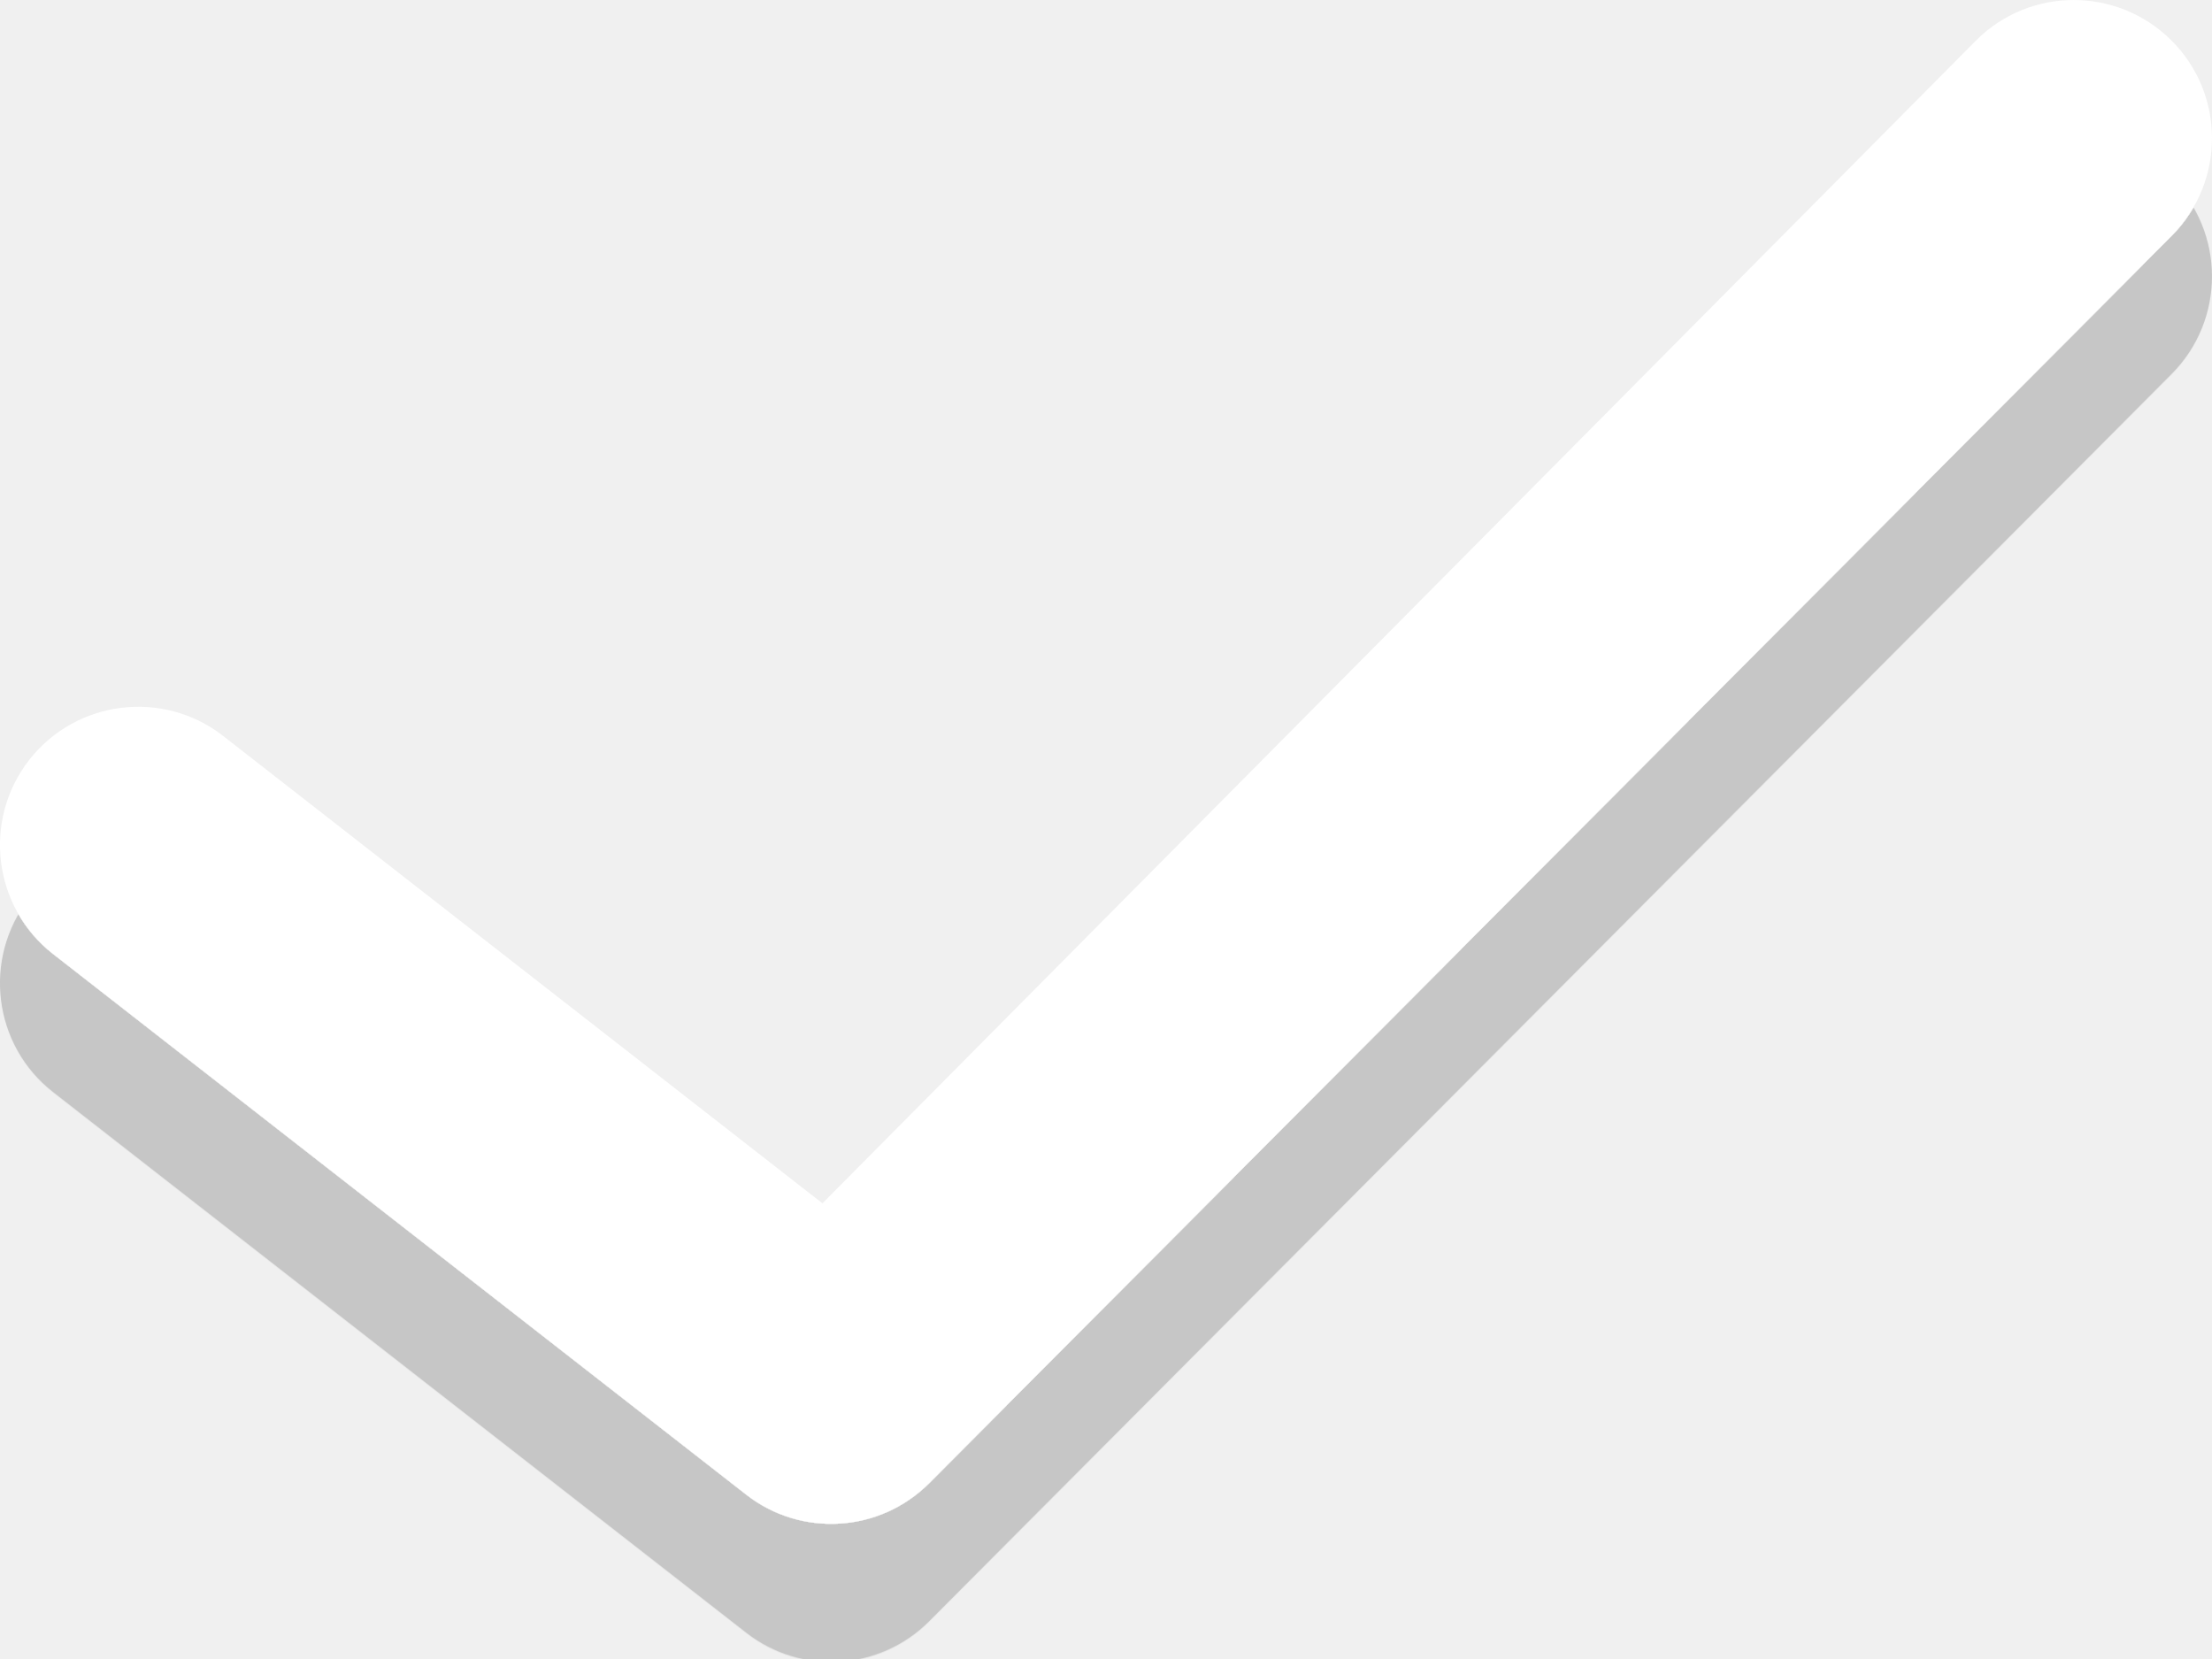
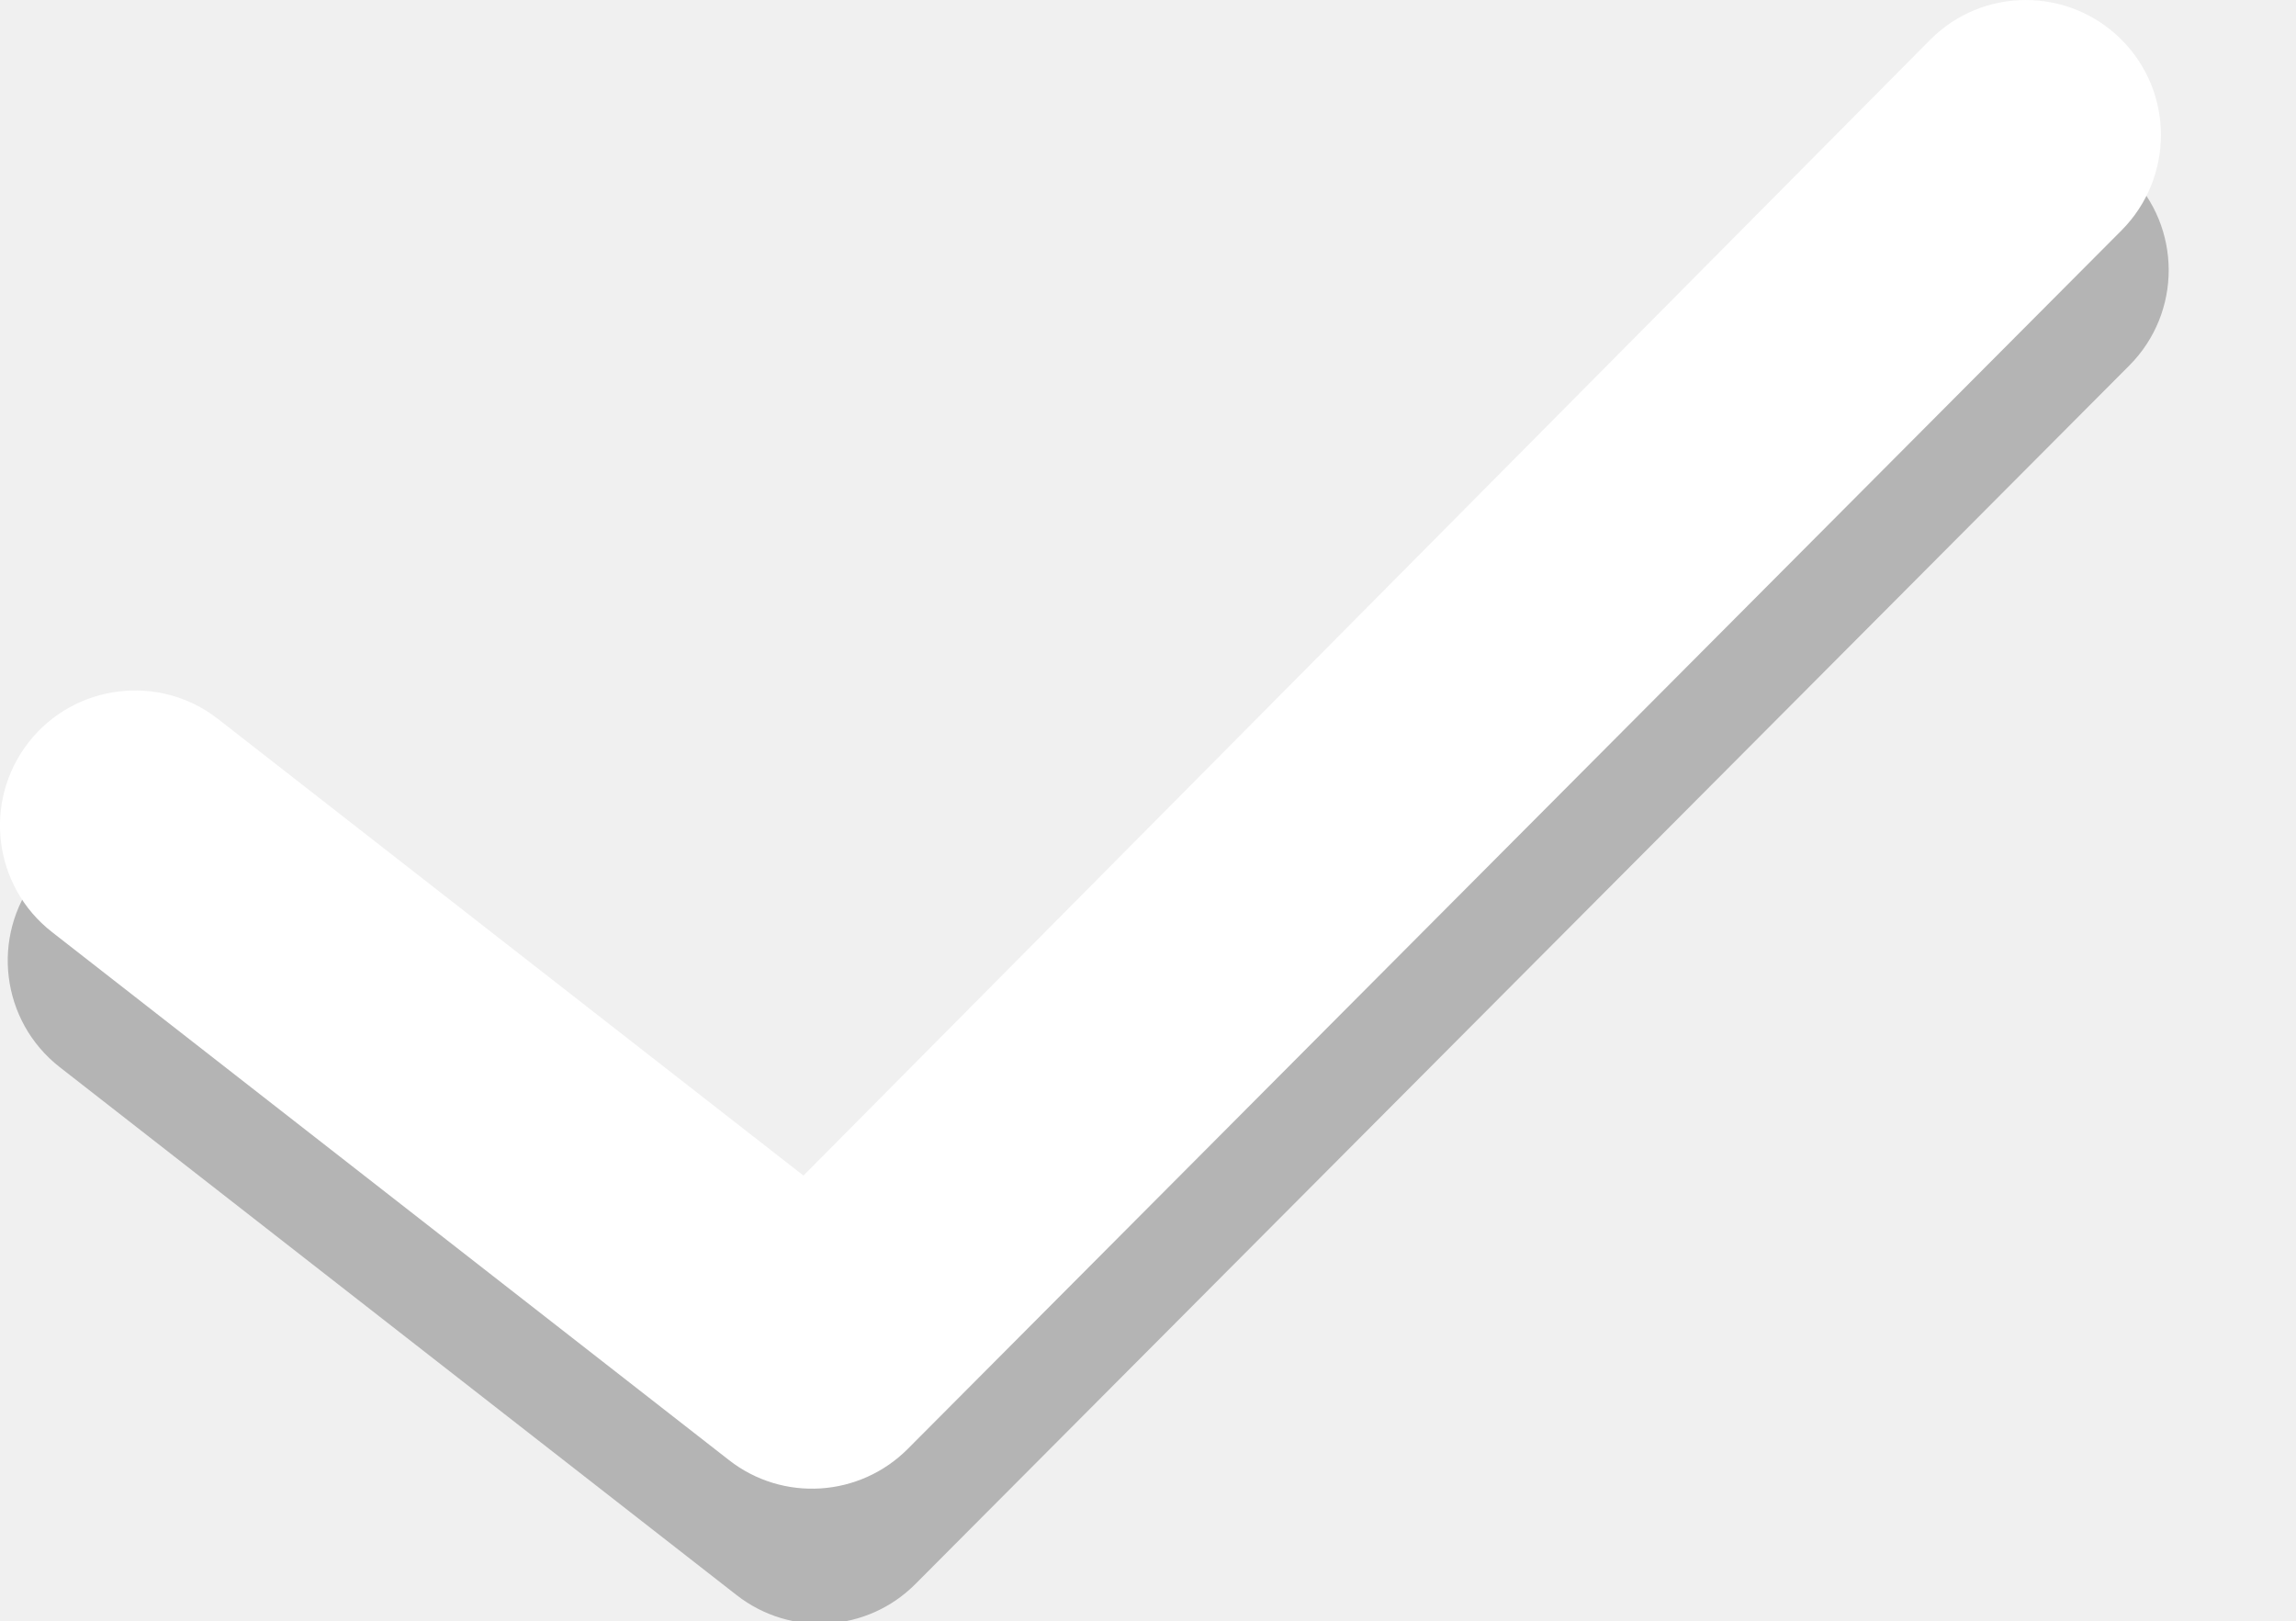
- <svg xmlns="http://www.w3.org/2000/svg" width="16px" height="12px" viewBox="0 0 16 12" version="1.1">
-   <defs>
-     <filter x="-50%" y="-50%" width="200%" height="200%" filterUnits="objectBoundingBox" id="filter-1">
-       <feOffset dx="0" dy="1" in="SourceAlpha" result="shadowOffsetOuter1" />
-       <feGaussianBlur stdDeviation="0" in="shadowOffsetOuter1" result="shadowBlurOuter1" />
-       <feColorMatrix values="0 0 0 0 0   0 0 0 0 0   0 0 0 0 0  0 0 0 0.175 0" in="shadowBlurOuter1" type="matrix" result="shadowMatrixOuter1" />
-       <feMerge>
-         <feMergeNode in="shadowMatrixOuter1" />
-         <feMergeNode in="SourceGraphic" />
-       </feMerge>
-     </filter>
-   </defs>
+ <svg xmlns="http://www.w3.org/2000/svg" width="17px" height="12px" viewBox="0 0 17 12" version="1.1">
+   <defs />
  <g id="Page-1" stroke="none" stroke-width="1" fill="none" fill-rule="evenodd">
-     <g id="Icons" transform="translate(-433, -400)" filter="url(#filter-1)" fill="#FFFFFF">
-       <path d="M438.398,410.811 C438.796,411.122 439.364,411.086 439.721,410.728 L448.708,401.706 C449.098,401.314 449.097,400.681 448.706,400.292 C448.314,399.902 447.681,399.903 447.292,400.294 L438.949,408.704 L434.615,405.324 C434.18,404.984 433.551,405.062 433.211,405.497 C432.872,405.933 432.949,406.561 433.385,406.901 L438.398,410.811 Z" id="check-mark" />
+     <g id="Icons" transform="translate(-433, -400)">
+       <g id="check-mark" transform="translate(433, 400)">
+         <path d="M5.455,11.811 C5.854,12.122 6.422,12.086 6.778,11.728 L15.766,2.706 C16.156,2.314 16.154,1.681 15.763,1.292 C15.372,0.902 14.739,0.903 14.349,1.294 L6.006,9.704 L1.672,6.324 C1.237,5.984 0.609,6.062 0.269,6.497 C-0.071,6.933 0.007,7.561 0.442,7.901 L5.455,11.811 Z" id="check-mark-2" fill-opacity="0.25" fill="#000000" />
+         <path d="M5.398,10.811 C5.796,11.122 6.364,11.086 6.721,10.728 L15.708,1.706 C16.098,1.314 16.097,0.681 15.706,0.292 C15.314,-0.098 14.681,-0.097 14.292,0.294 L5.949,8.704 L1.615,5.324 C1.18,4.984 0.551,5.062 0.211,5.497 C-0.128,5.933 -0.051,6.561 0.385,6.901 L5.398,10.811 Z" fill="#FFFFFF" />
+       </g>
    </g>
  </g>
</svg>
